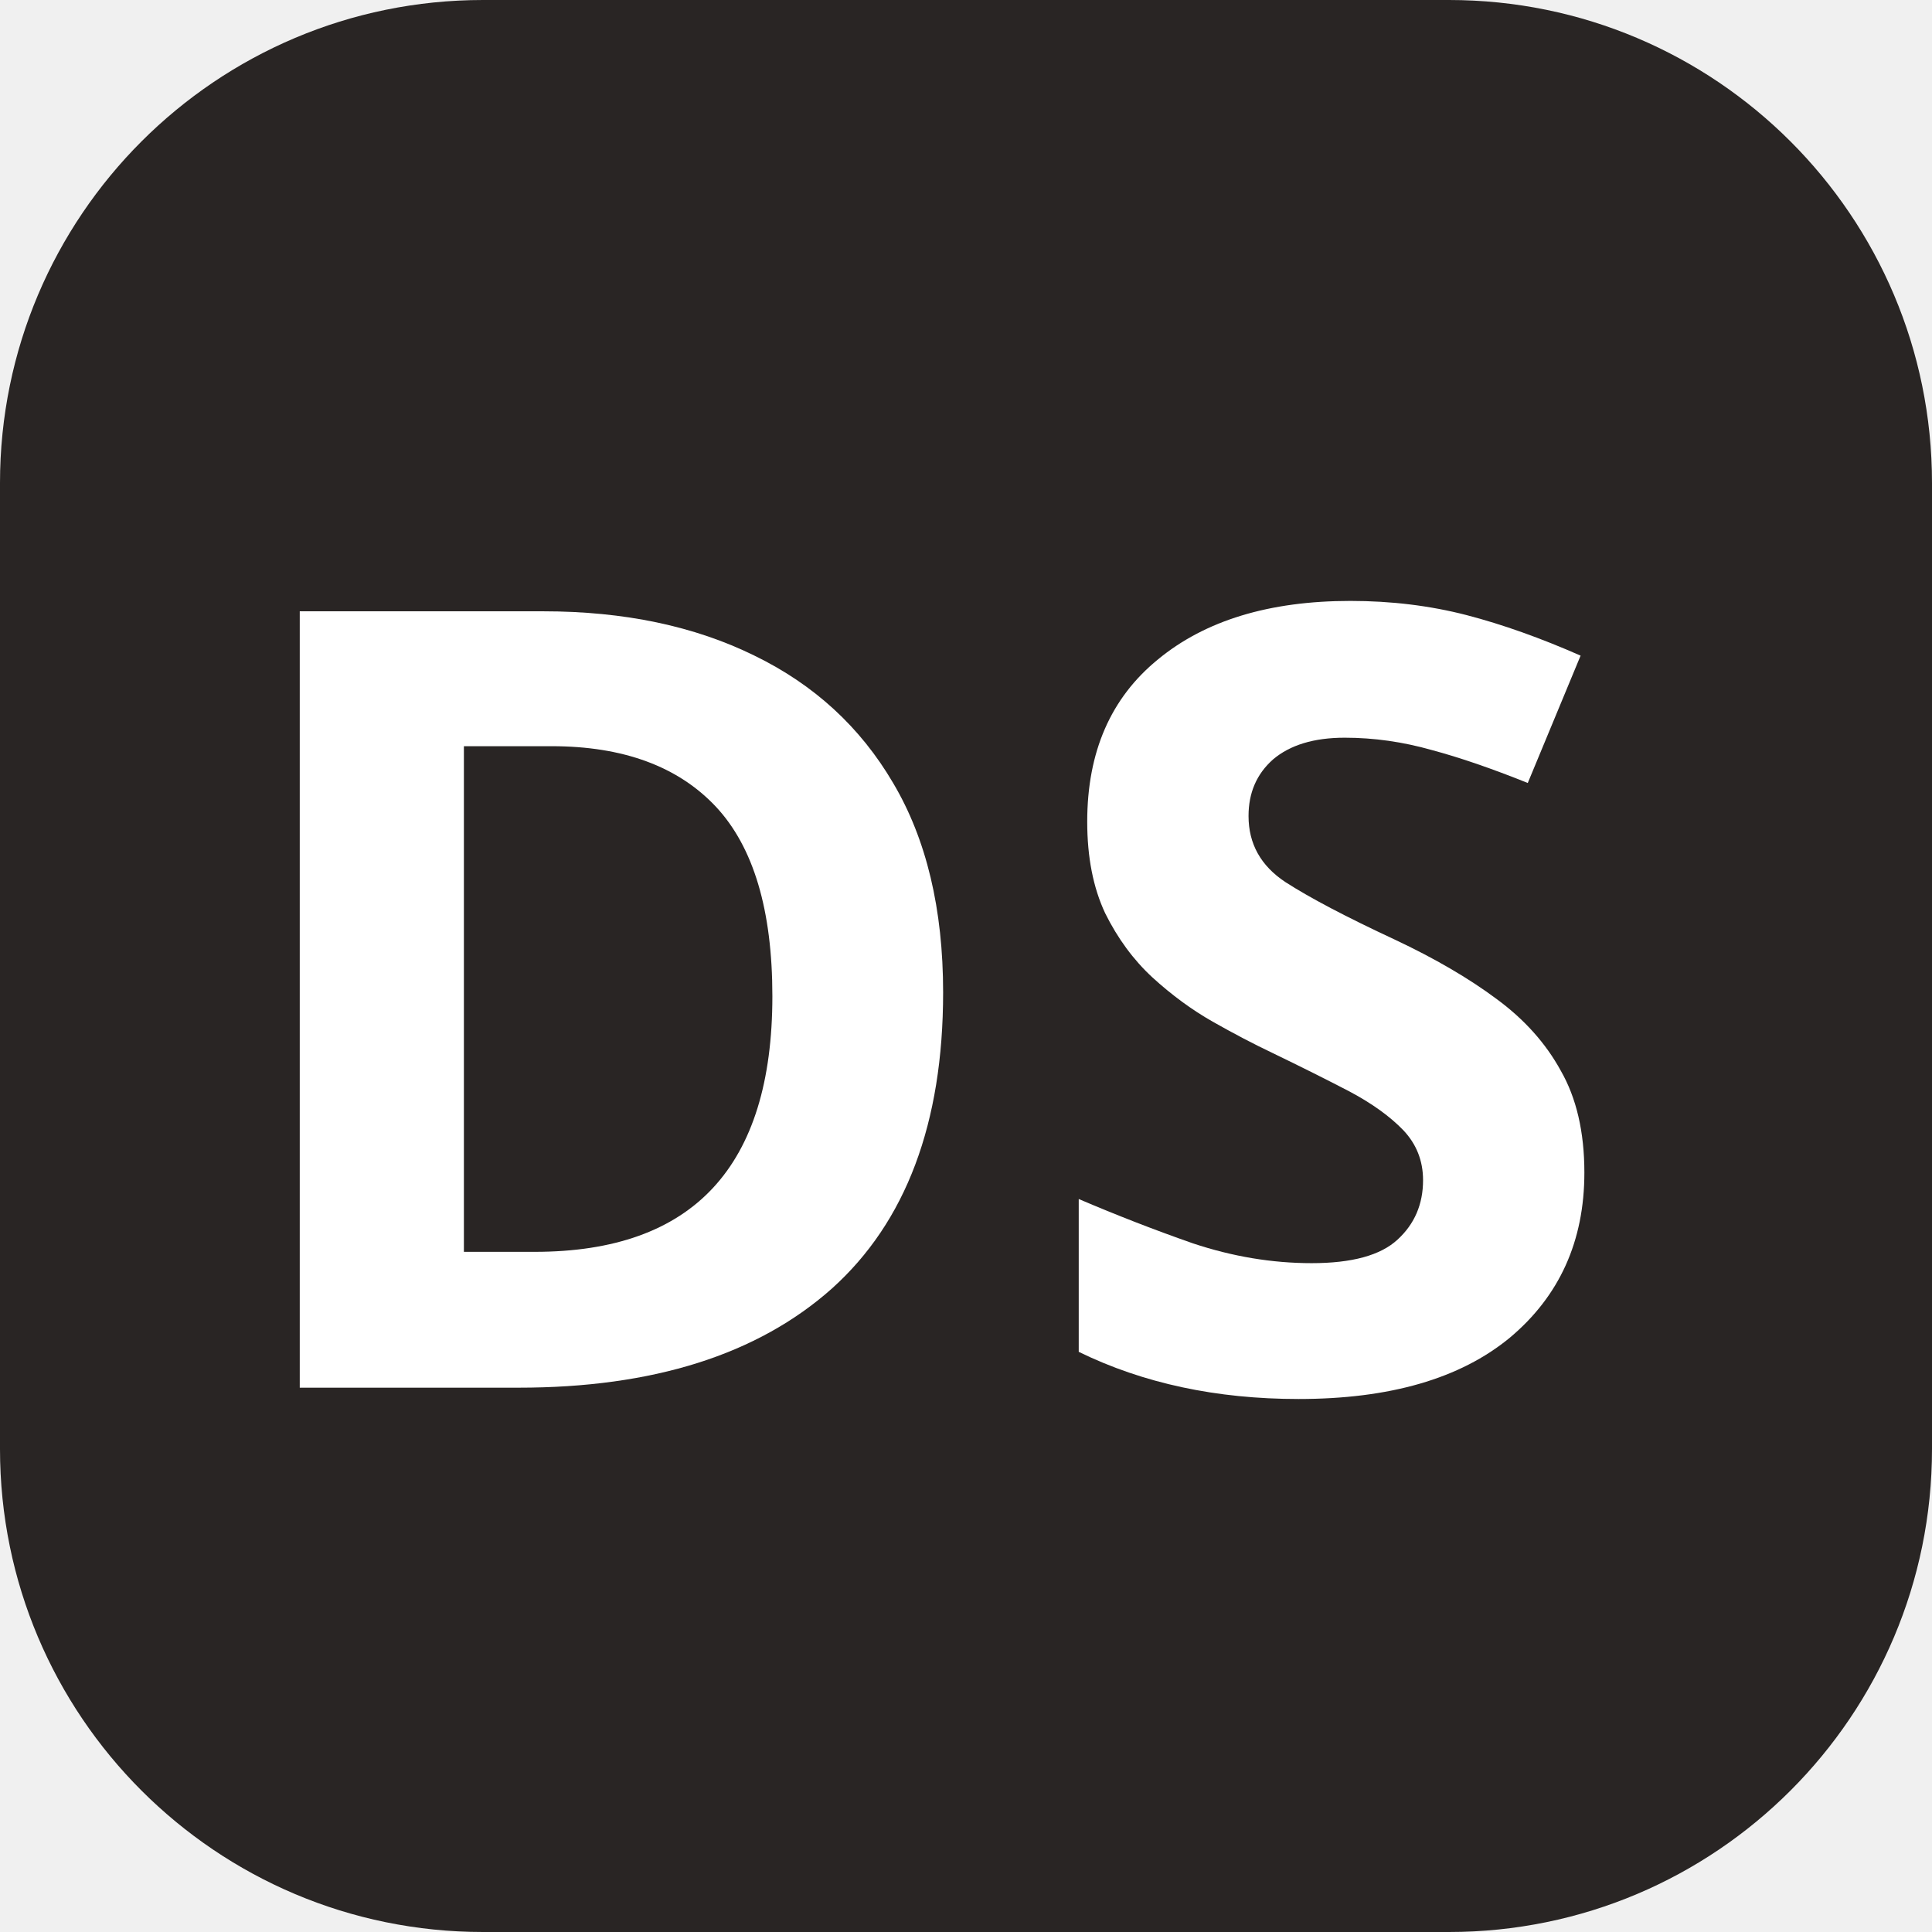
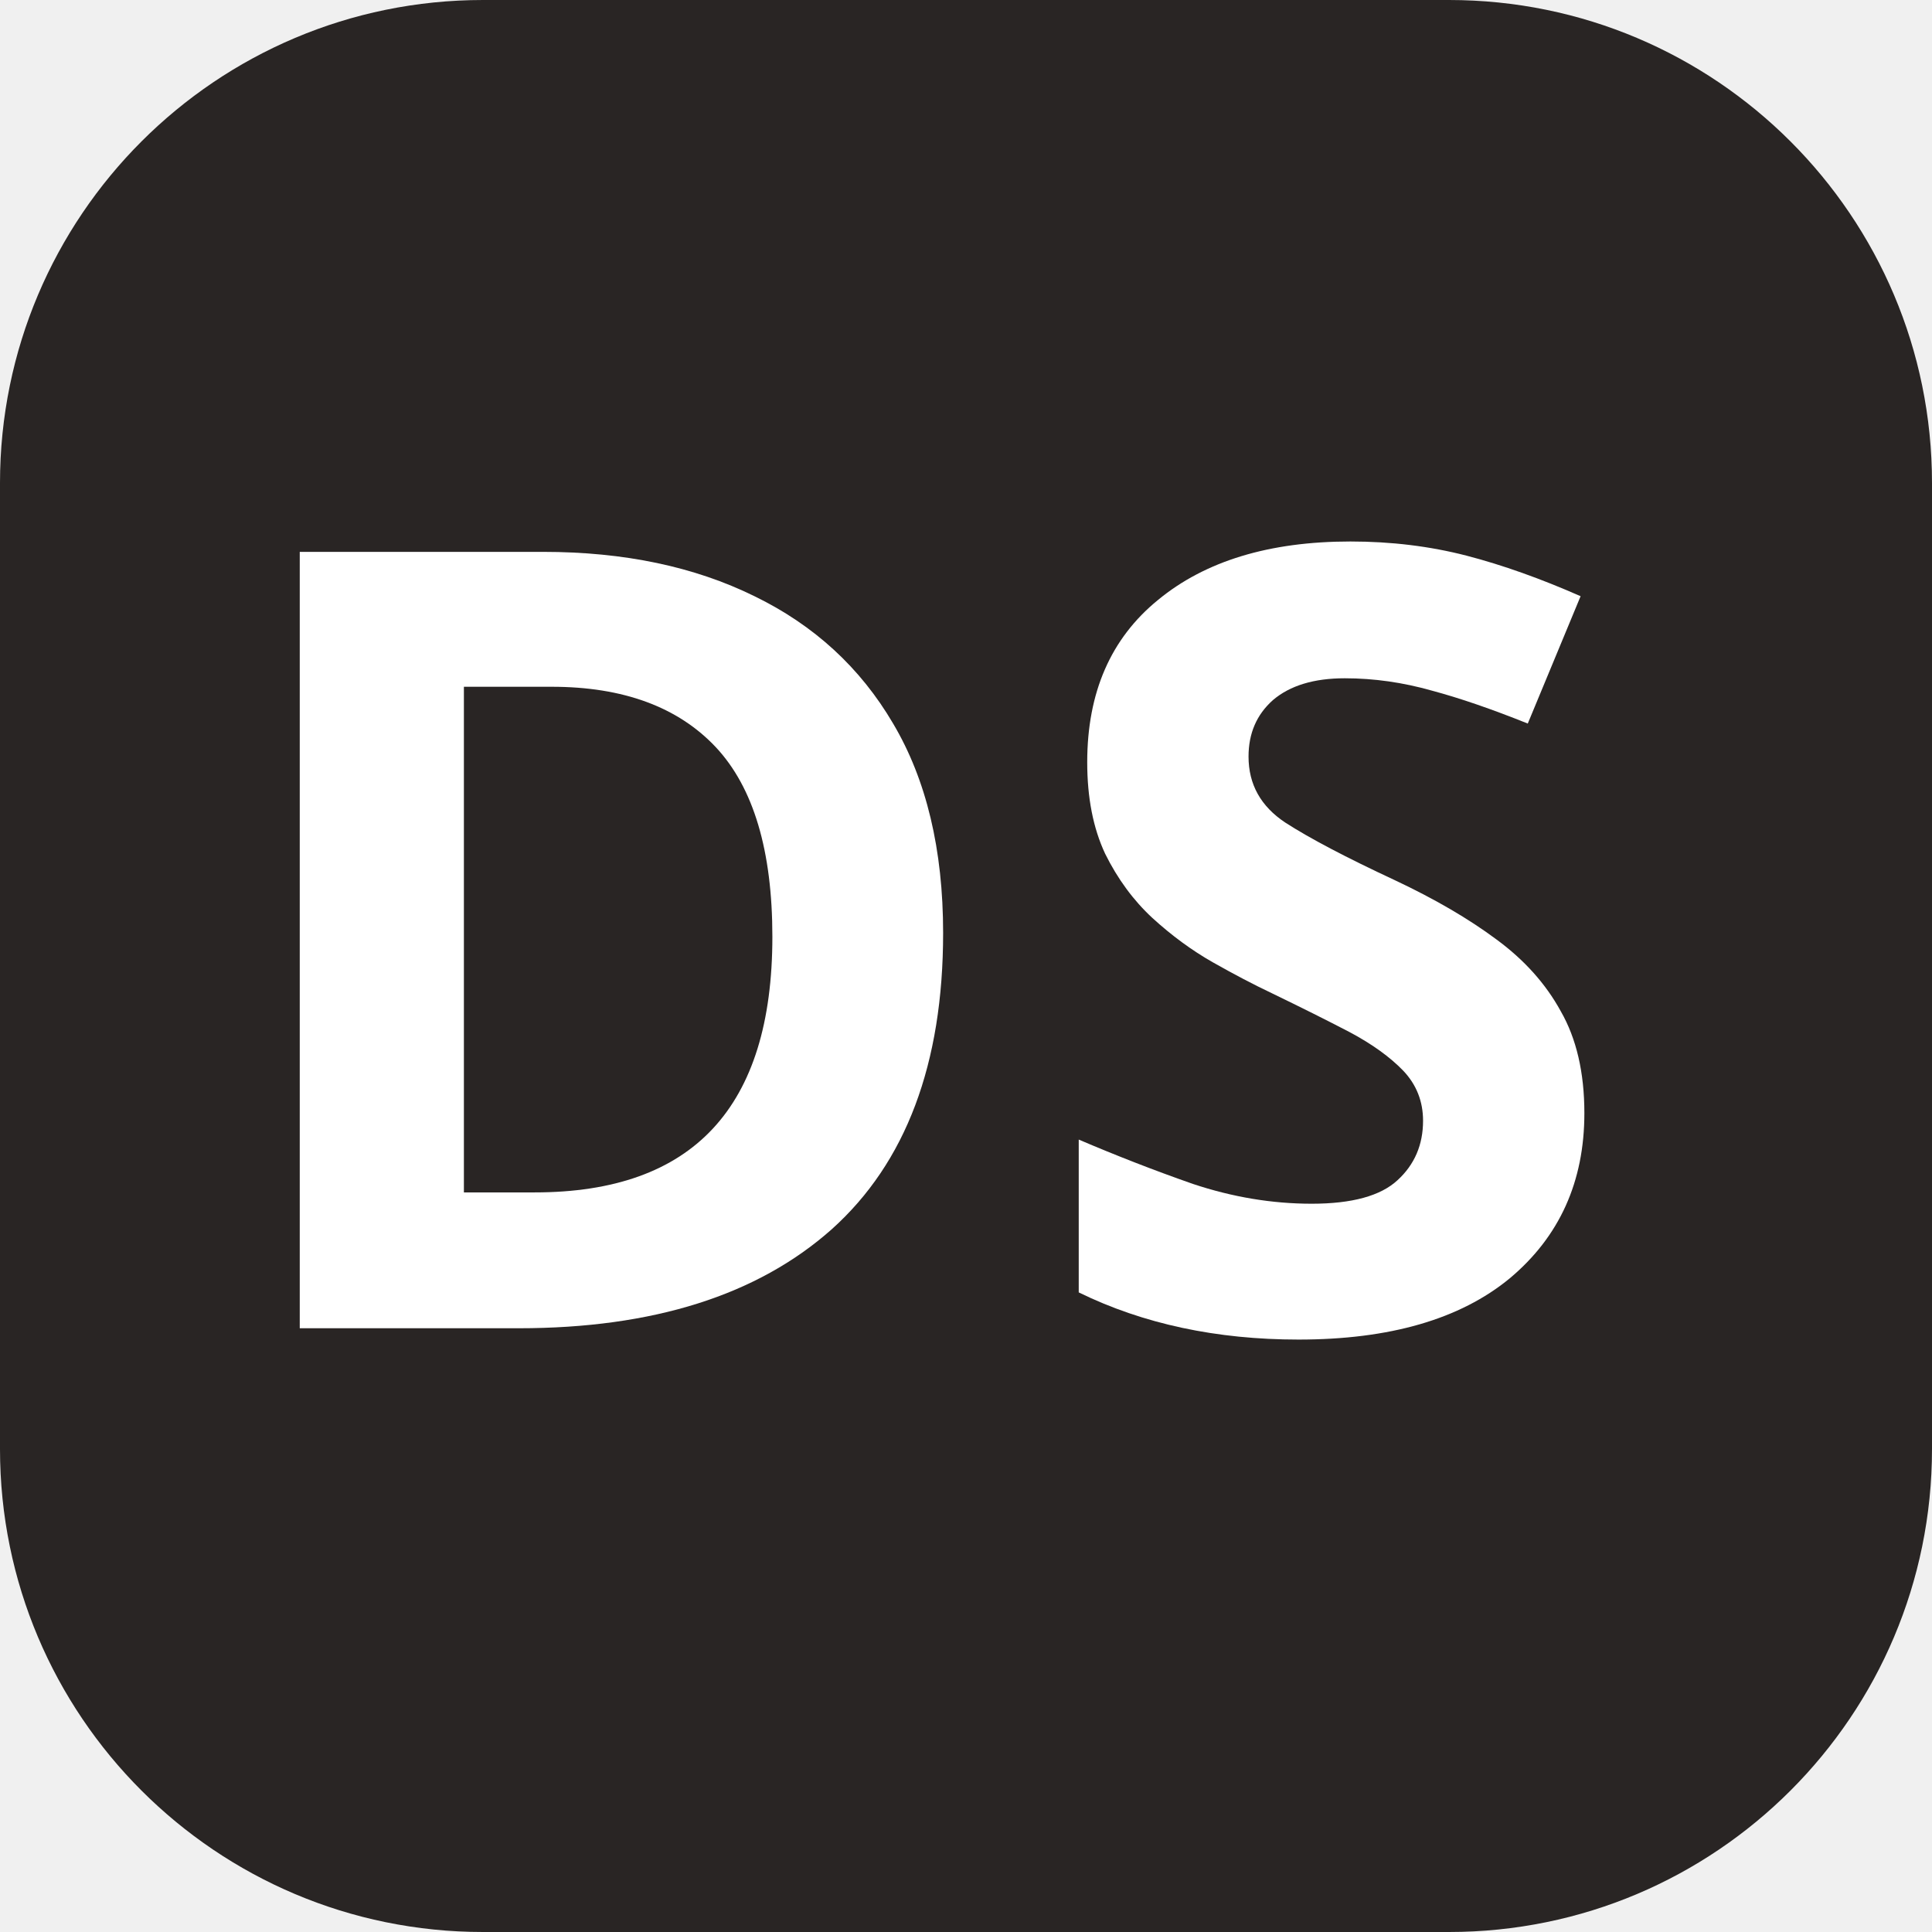
<svg xmlns="http://www.w3.org/2000/svg" viewBox="0 0 32 32" width="200" height="200" fill="none">
  <rect width="32" height="32" rx="8" fill="#292524" />
-   <text x="10" y="16" text-anchor="middle" dominant-baseline="central" fill="#ffffff" font-family="system-ui, sans-serif" font-weight="700" font-size="18">D</text>
-   <text x="22" y="16" text-anchor="middle" dominant-baseline="central" fill="#ffffff" font-family="system-ui, sans-serif" font-weight="700" font-size="18">S</text>
+   <text x="10" y="22" text-anchor="middle" fill="#ffffff" font-family="system-ui, sans-serif" font-weight="700" font-size="18">D</text>
+   <text x="22" y="22" text-anchor="middle" fill="#ffffff" font-family="system-ui, sans-serif" font-weight="700" font-size="18">S</text>
</svg>
